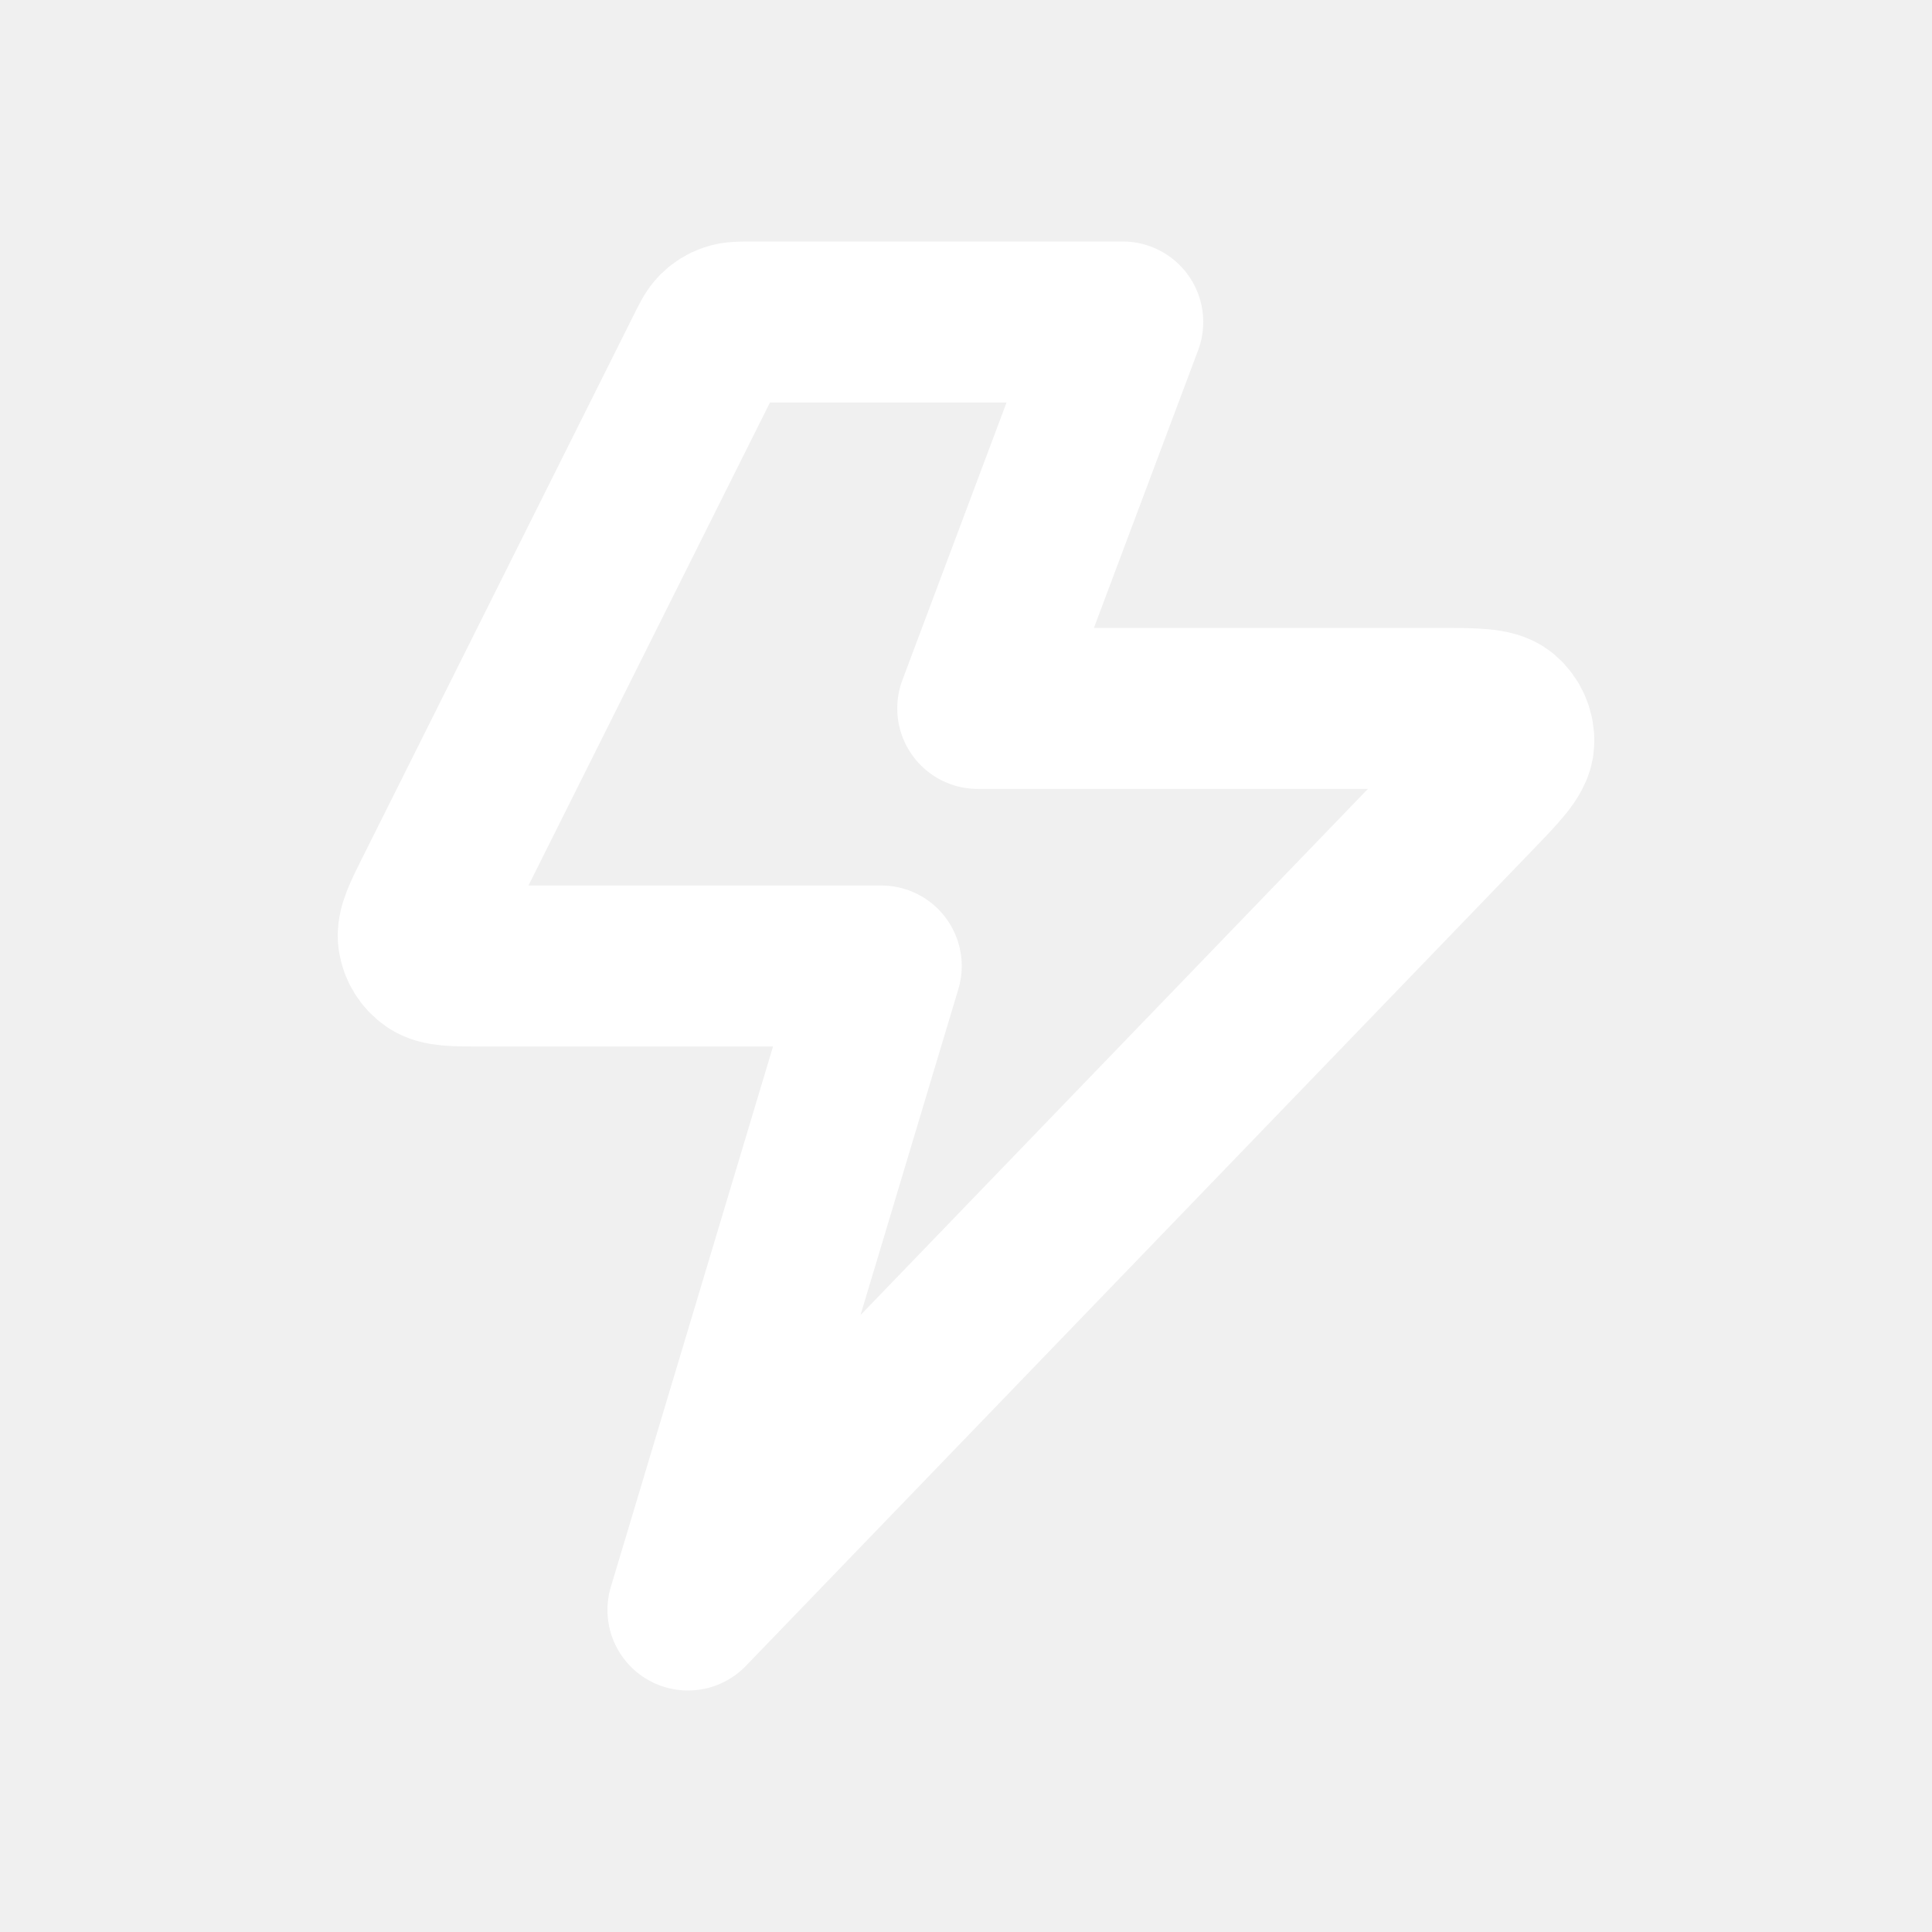
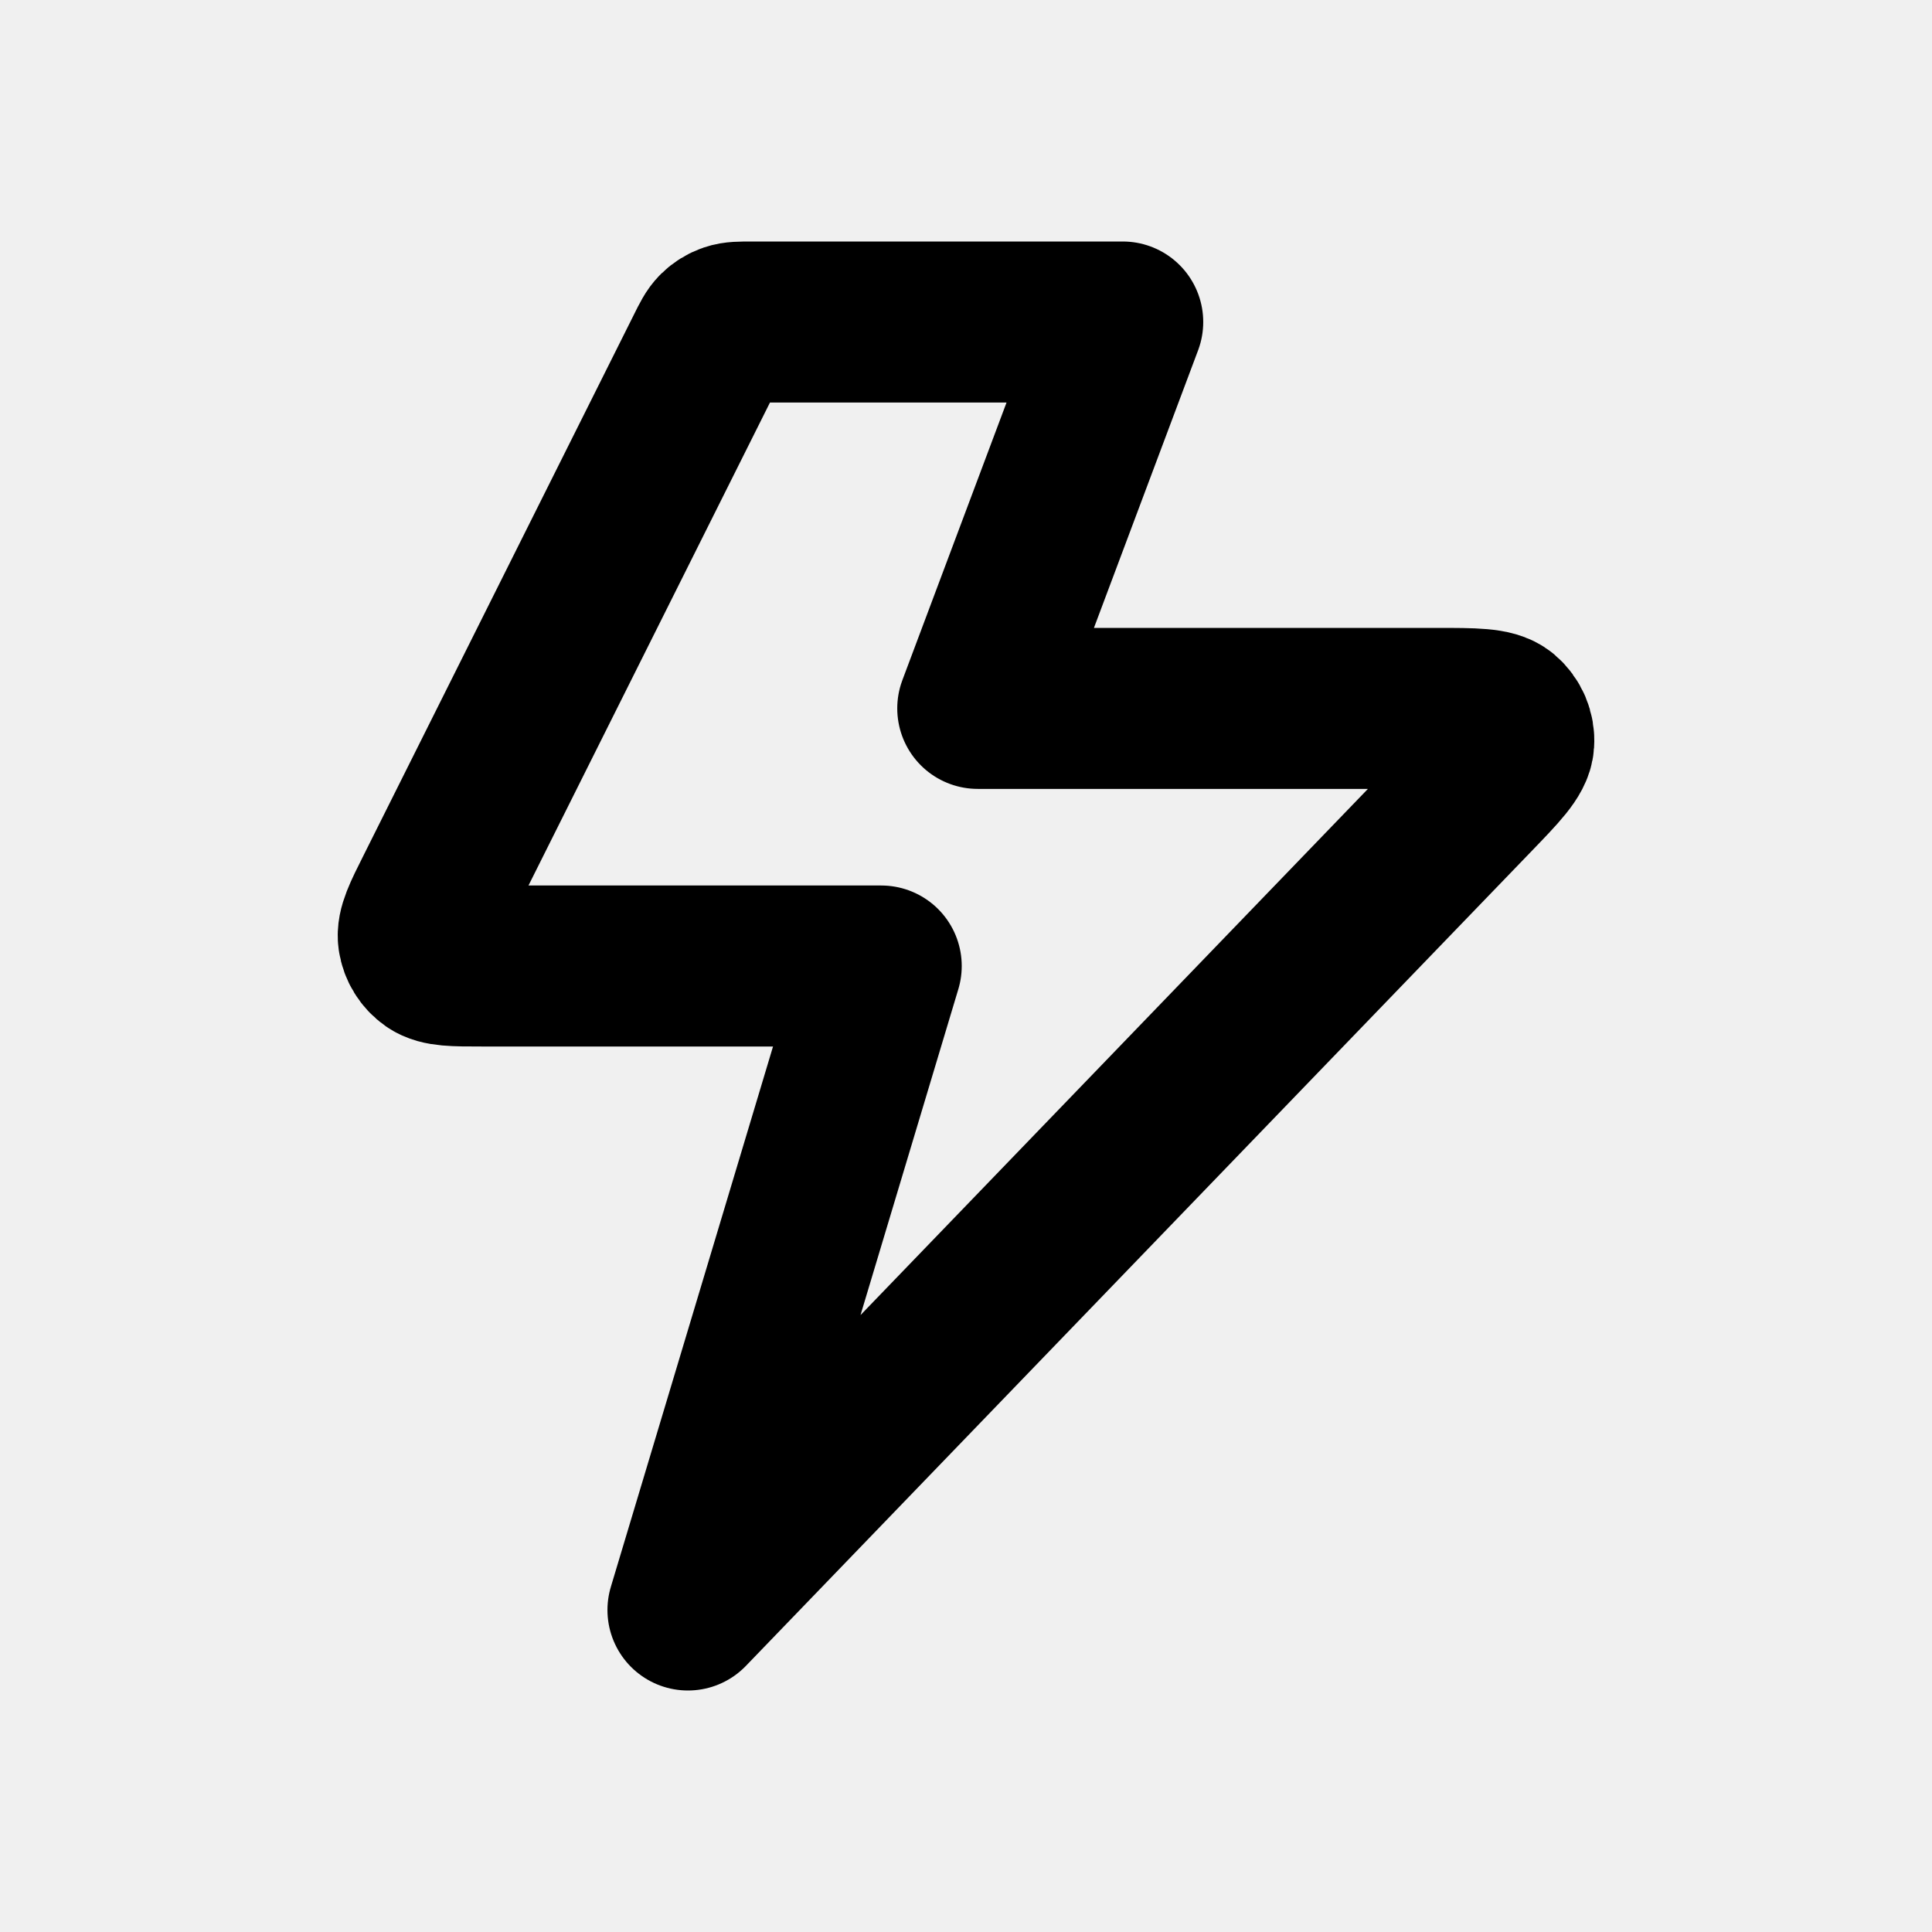
<svg xmlns="http://www.w3.org/2000/svg" width="24" height="24" viewBox="0 0 24 24" fill="none">
-   <path d="M13.947 4H9.342C9.198 4 9.127 4 9.063 4.022C9.007 4.041 8.956 4.073 8.914 4.114C8.866 4.161 8.834 4.225 8.77 4.354L5.41 11.074C5.256 11.38 5.18 11.534 5.198 11.659C5.214 11.767 5.274 11.865 5.364 11.928C5.468 12 5.639 12 5.982 12H10.947L8.546 20L18.301 9.884C18.63 9.543 18.795 9.372 18.804 9.226C18.813 9.1 18.76 8.976 18.663 8.894C18.551 8.8 18.314 8.8 17.84 8.8H12.146L13.947 4Z" stroke="white" stroke-width="2" stroke-linecap="round" stroke-linejoin="round" />
+   <path d="M13.947 4H9.342C9.198 4 9.127 4 9.063 4.022C9.007 4.041 8.956 4.073 8.914 4.114C8.866 4.161 8.834 4.225 8.77 4.354L5.41 11.074C5.256 11.38 5.18 11.534 5.198 11.659C5.214 11.767 5.274 11.865 5.364 11.928C5.468 12 5.639 12 5.982 12H10.947L8.546 20L18.301 9.884C18.63 9.543 18.795 9.372 18.804 9.226C18.813 9.1 18.76 8.976 18.663 8.894C18.551 8.8 18.314 8.8 17.84 8.8H12.146L13.947 4Z" stroke="black" stroke-width="2" stroke-linecap="round" stroke-linejoin="round" />
</svg>
